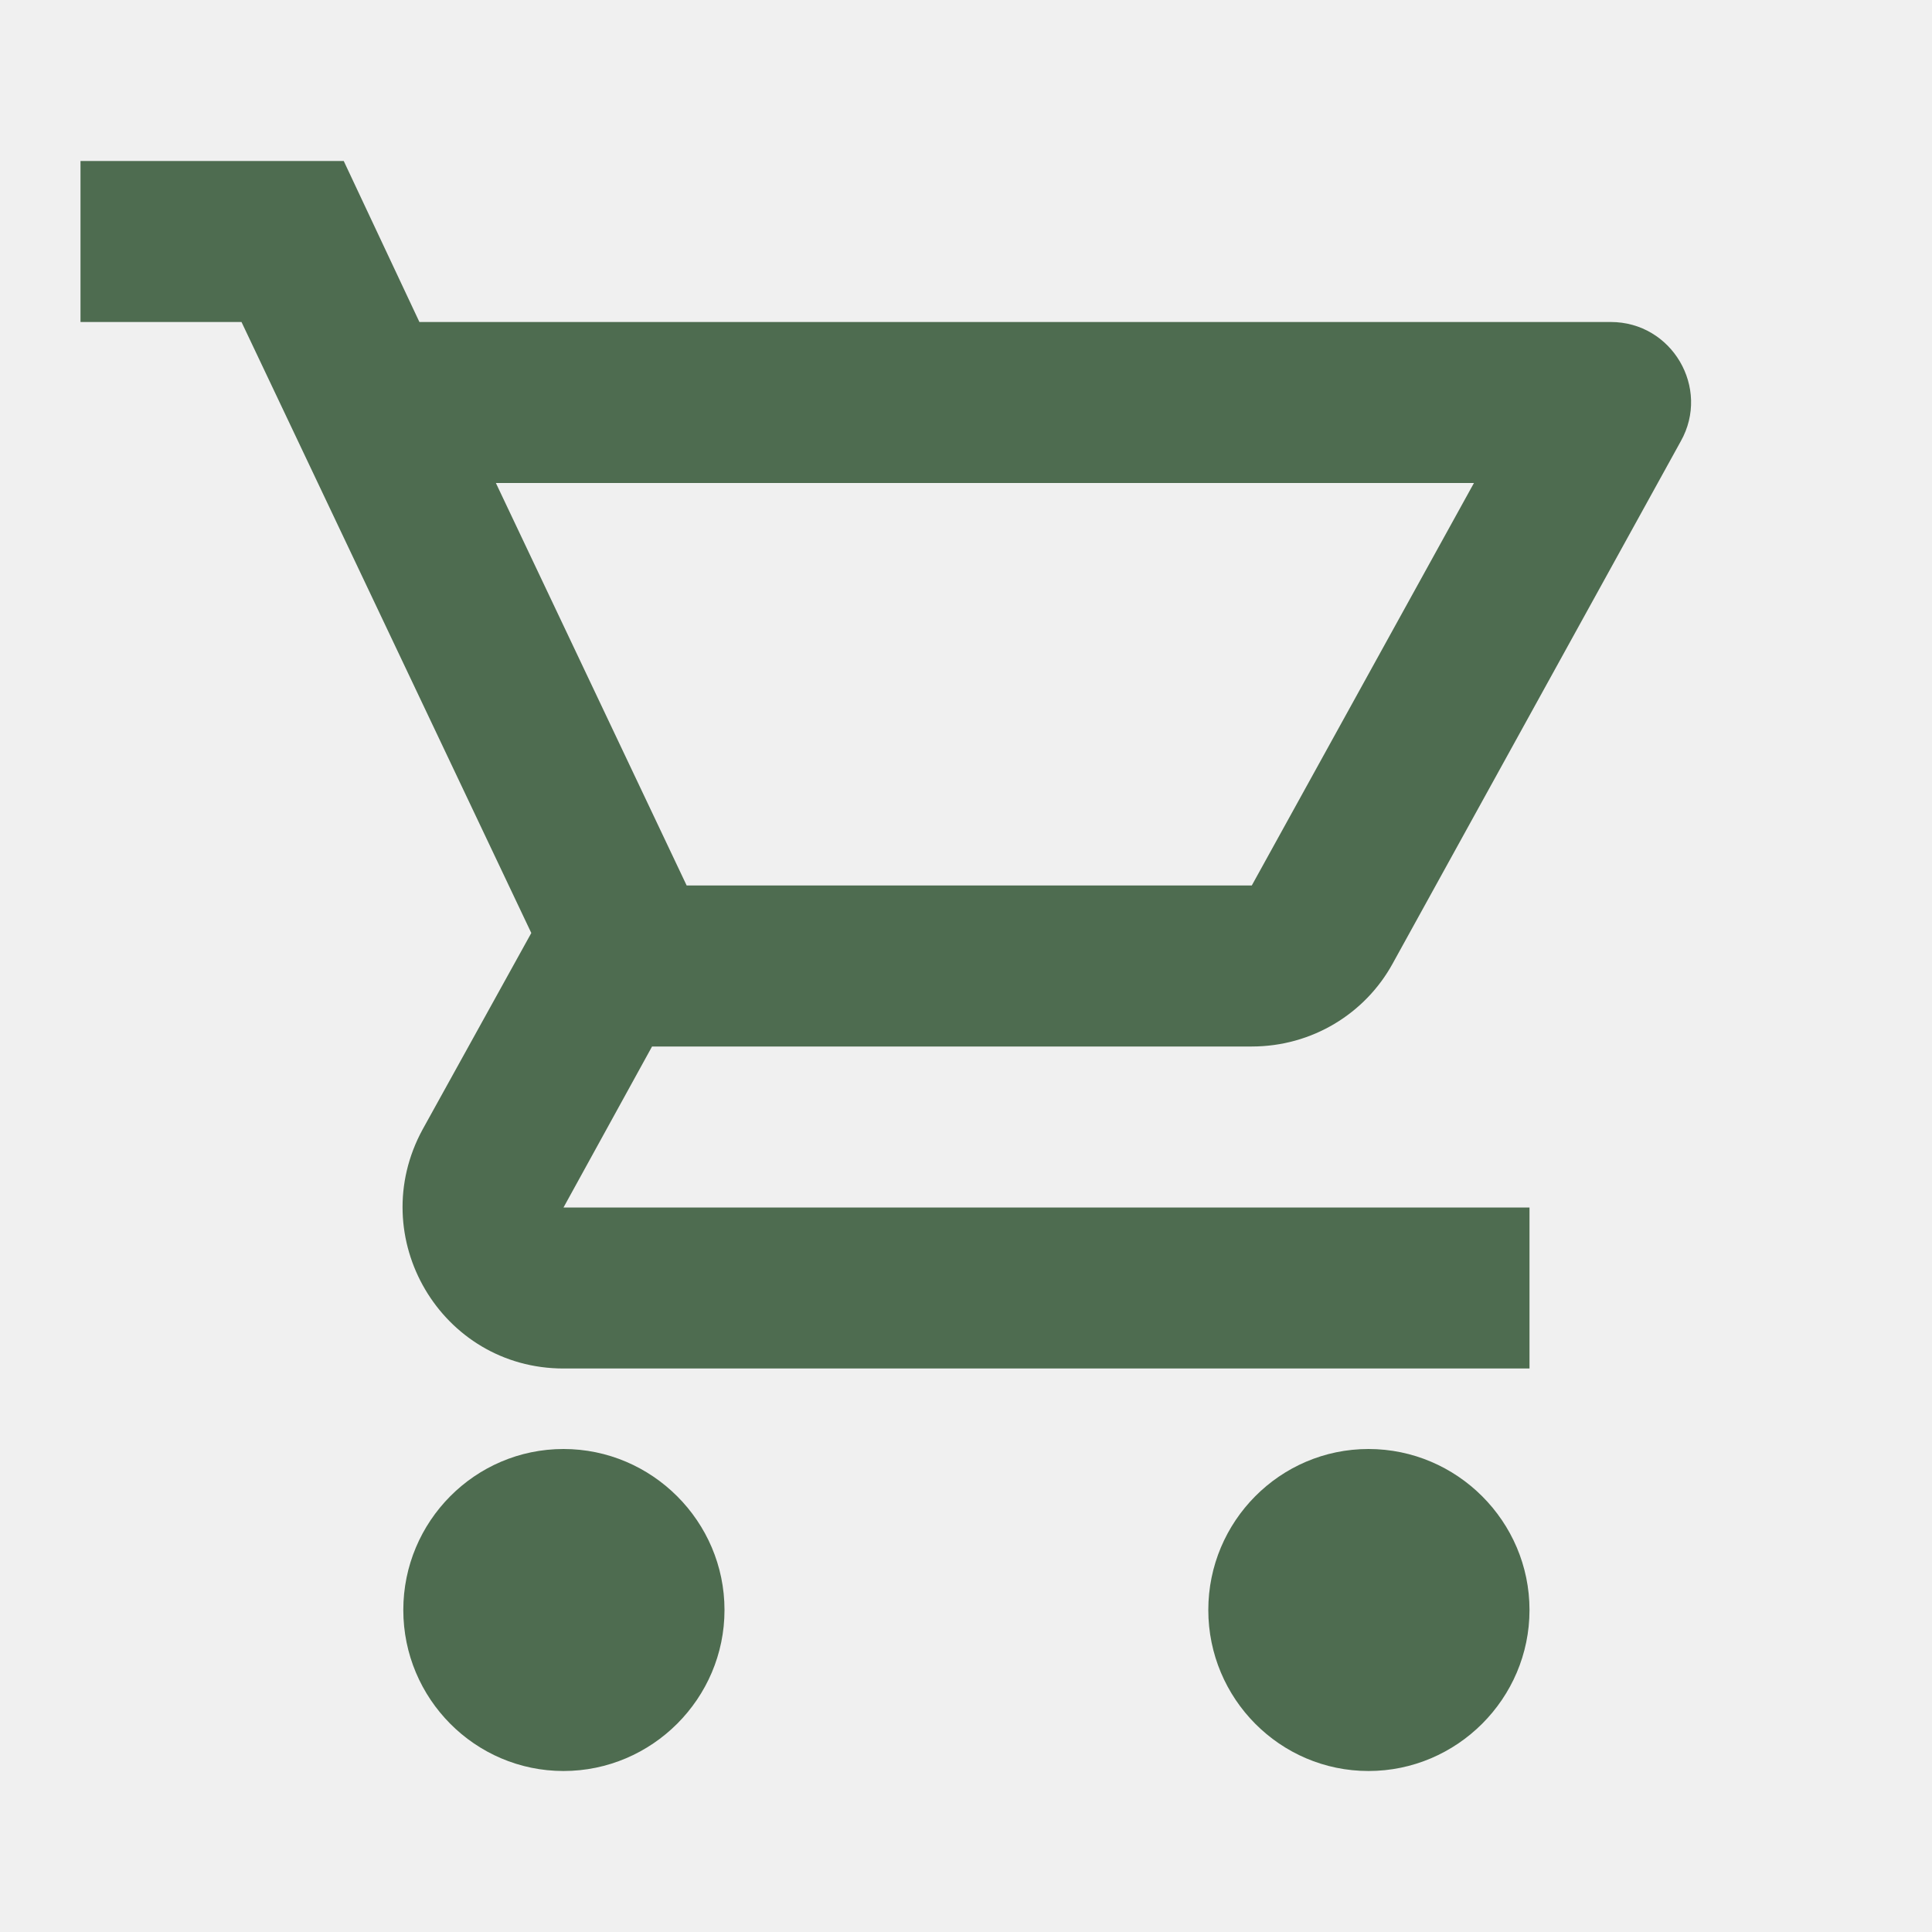
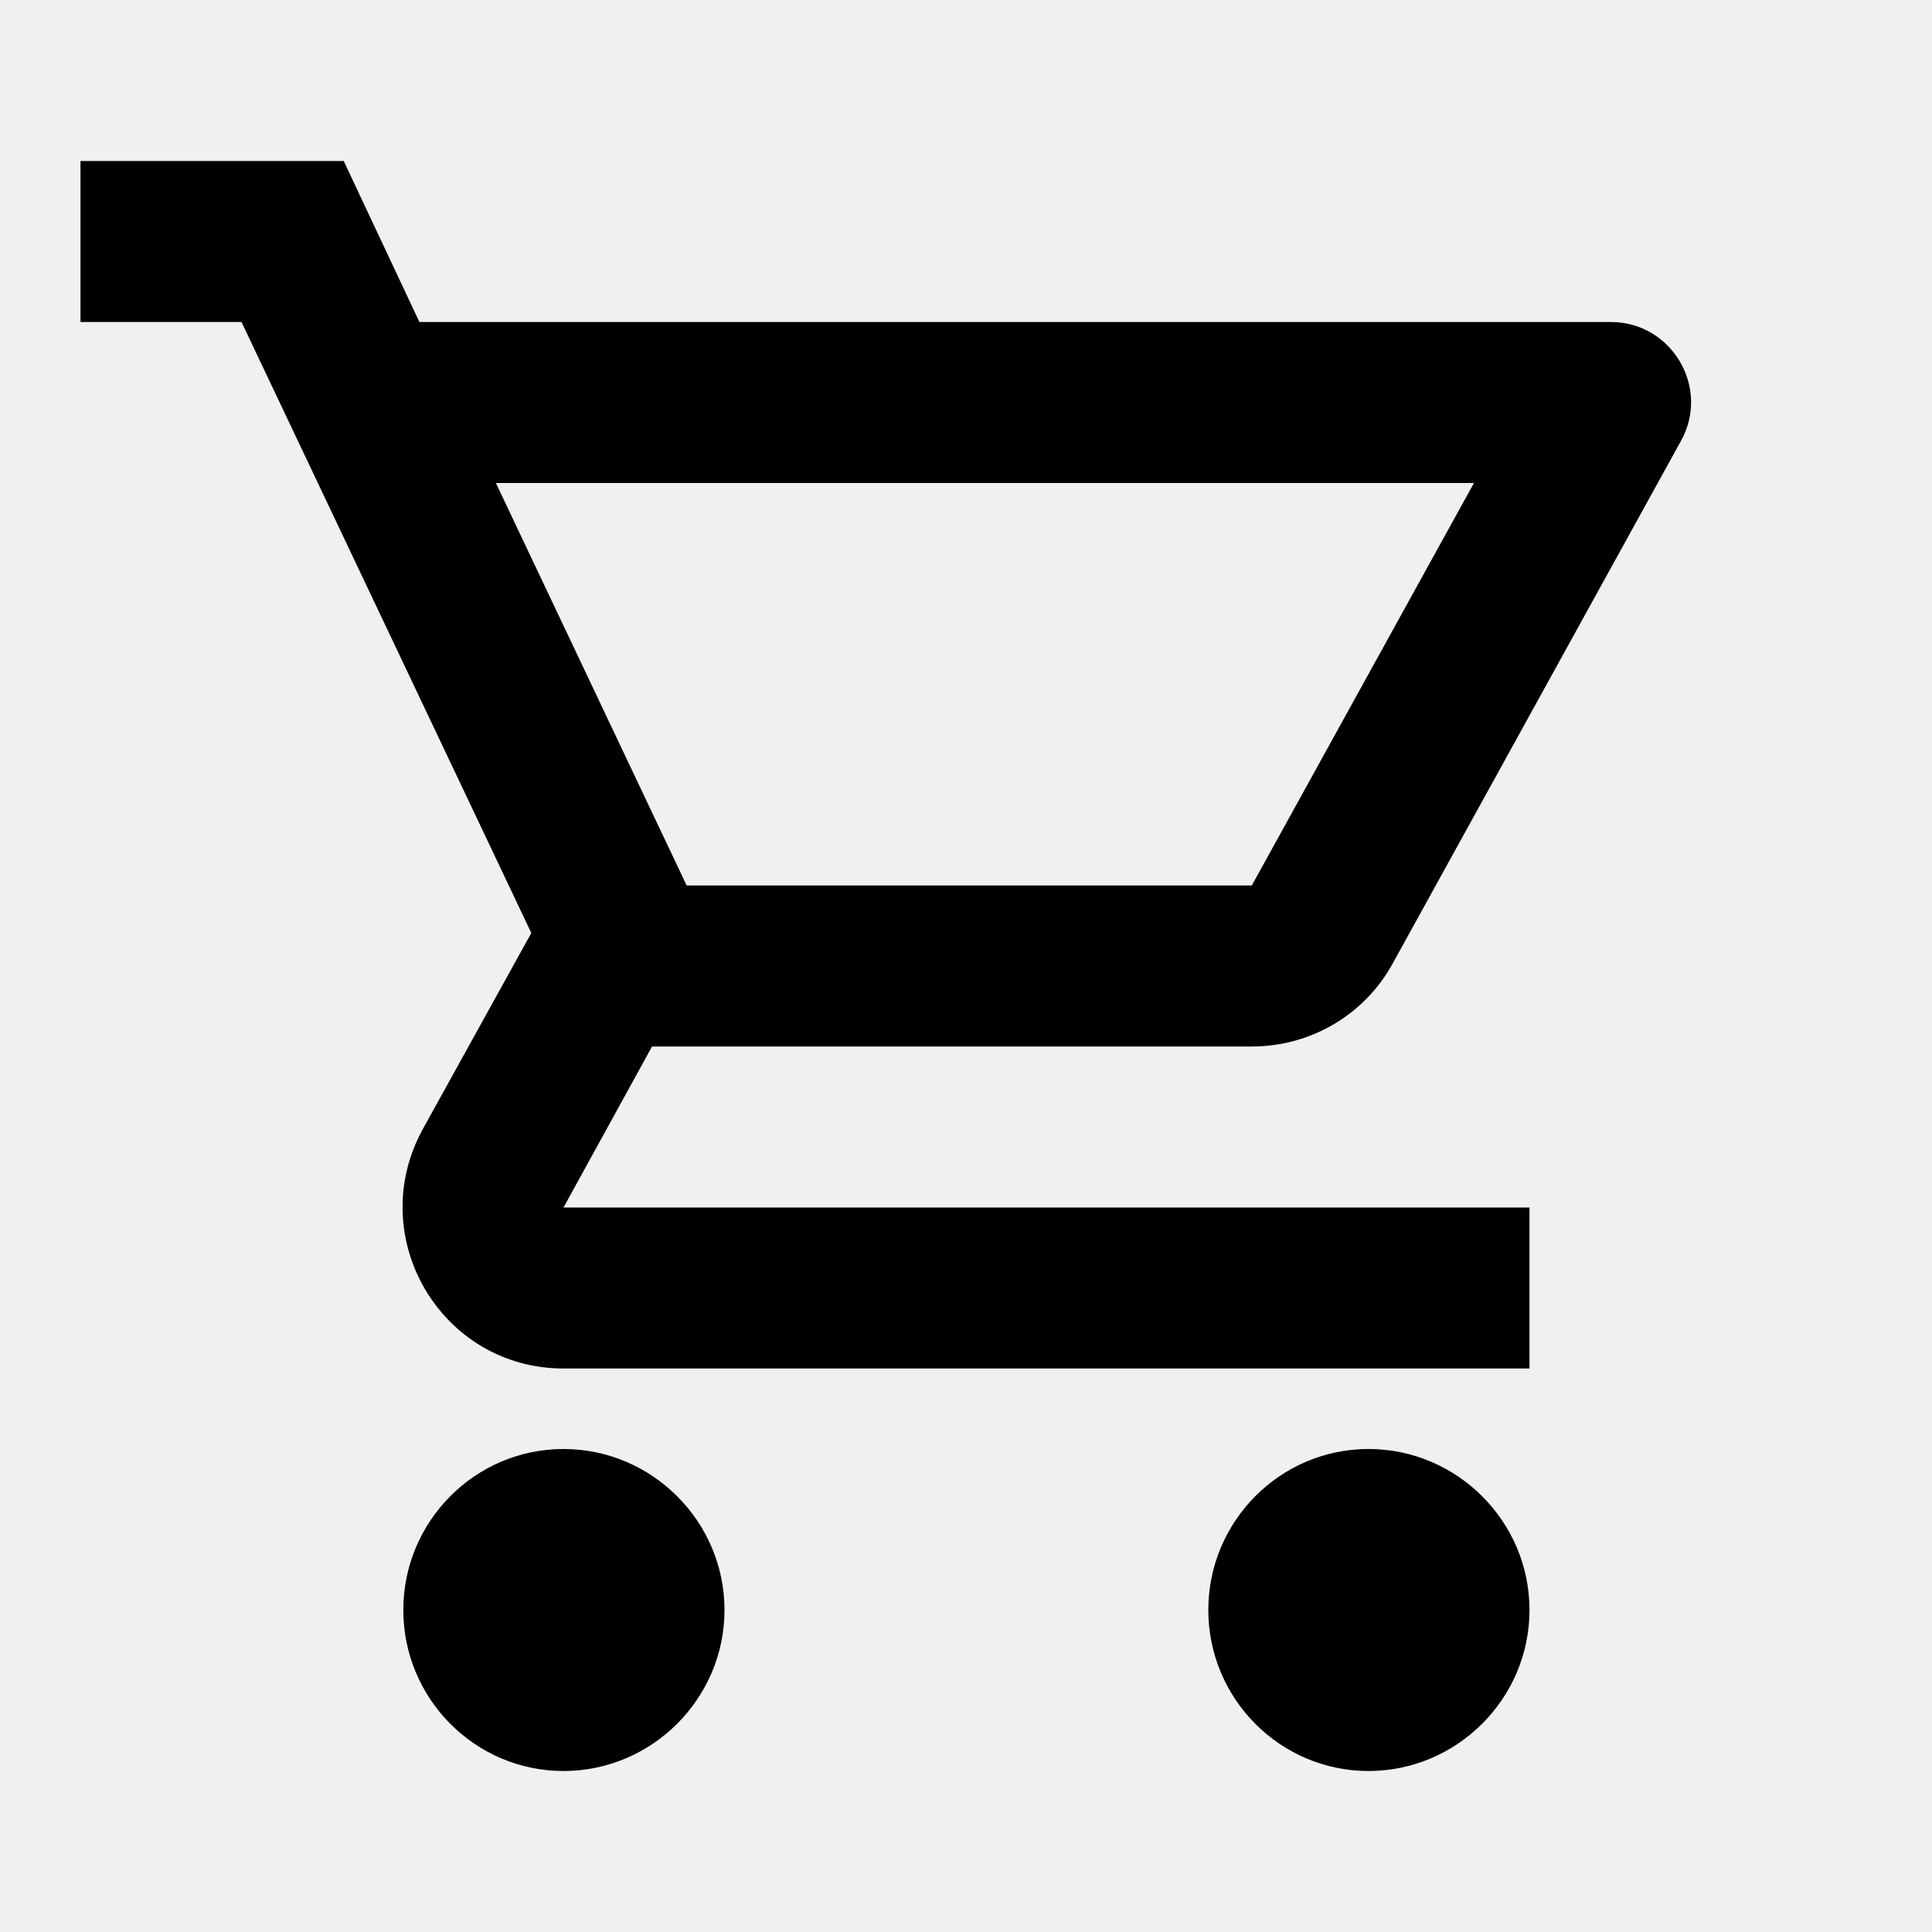
<svg xmlns="http://www.w3.org/2000/svg" width="24" height="24" viewBox="0 0 24 24" fill="none">
  <g clip-path="url(#clip0_21_2793)">
-     <path d="M15.55 13C16.3 13 16.96 12.59 17.3 11.97L20.88 5.48C21.25 4.82 20.77 4 20.01 4H5.21L4.27 2H1V4H3L6.6 11.59L5.25 14.03C4.52 15.37 5.48 17 7 17H19V15H7L8.1 13H15.55ZM6.16 6H18.31L15.55 11H8.53L6.16 6ZM7 18C5.9 18 5.01 18.9 5.01 20C5.01 21.1 5.9 22 7 22C8.1 22 9 21.1 9 20C9 18.9 8.1 18 7 18ZM17 18C15.9 18 15.01 18.9 15.01 20C15.01 21.1 15.9 22 17 22C18.1 22 19 21.1 19 20C19 18.9 18.1 18 17 18Z" fill="#4E6C50" />
+     <path d="M15.55 13C16.3 13 16.96 12.59 17.3 11.97L20.88 5.48C21.25 4.82 20.77 4 20.01 4H5.21L4.27 2H1V4H3L6.6 11.59L5.25 14.03C4.52 15.37 5.48 17 7 17H19V15H7L8.1 13H15.55ZM6.16 6H18.31L15.55 11H8.53L6.16 6ZM7 18C5.9 18 5.01 18.9 5.01 20C5.01 21.1 5.9 22 7 22C8.1 22 9 21.1 9 20C9 18.9 8.1 18 7 18ZM17 18C15.9 18 15.01 18.9 15.01 20C15.01 21.1 15.9 22 17 22C18.1 22 19 21.1 19 20C19 18.9 18.1 18 17 18Z" fill="#000000" />
  </g>
  <defs>
    <clipPath id="clip0_21_2793">
      <rect width="24" height="24" fill="white" />
    </clipPath>
  </defs>
</svg>
